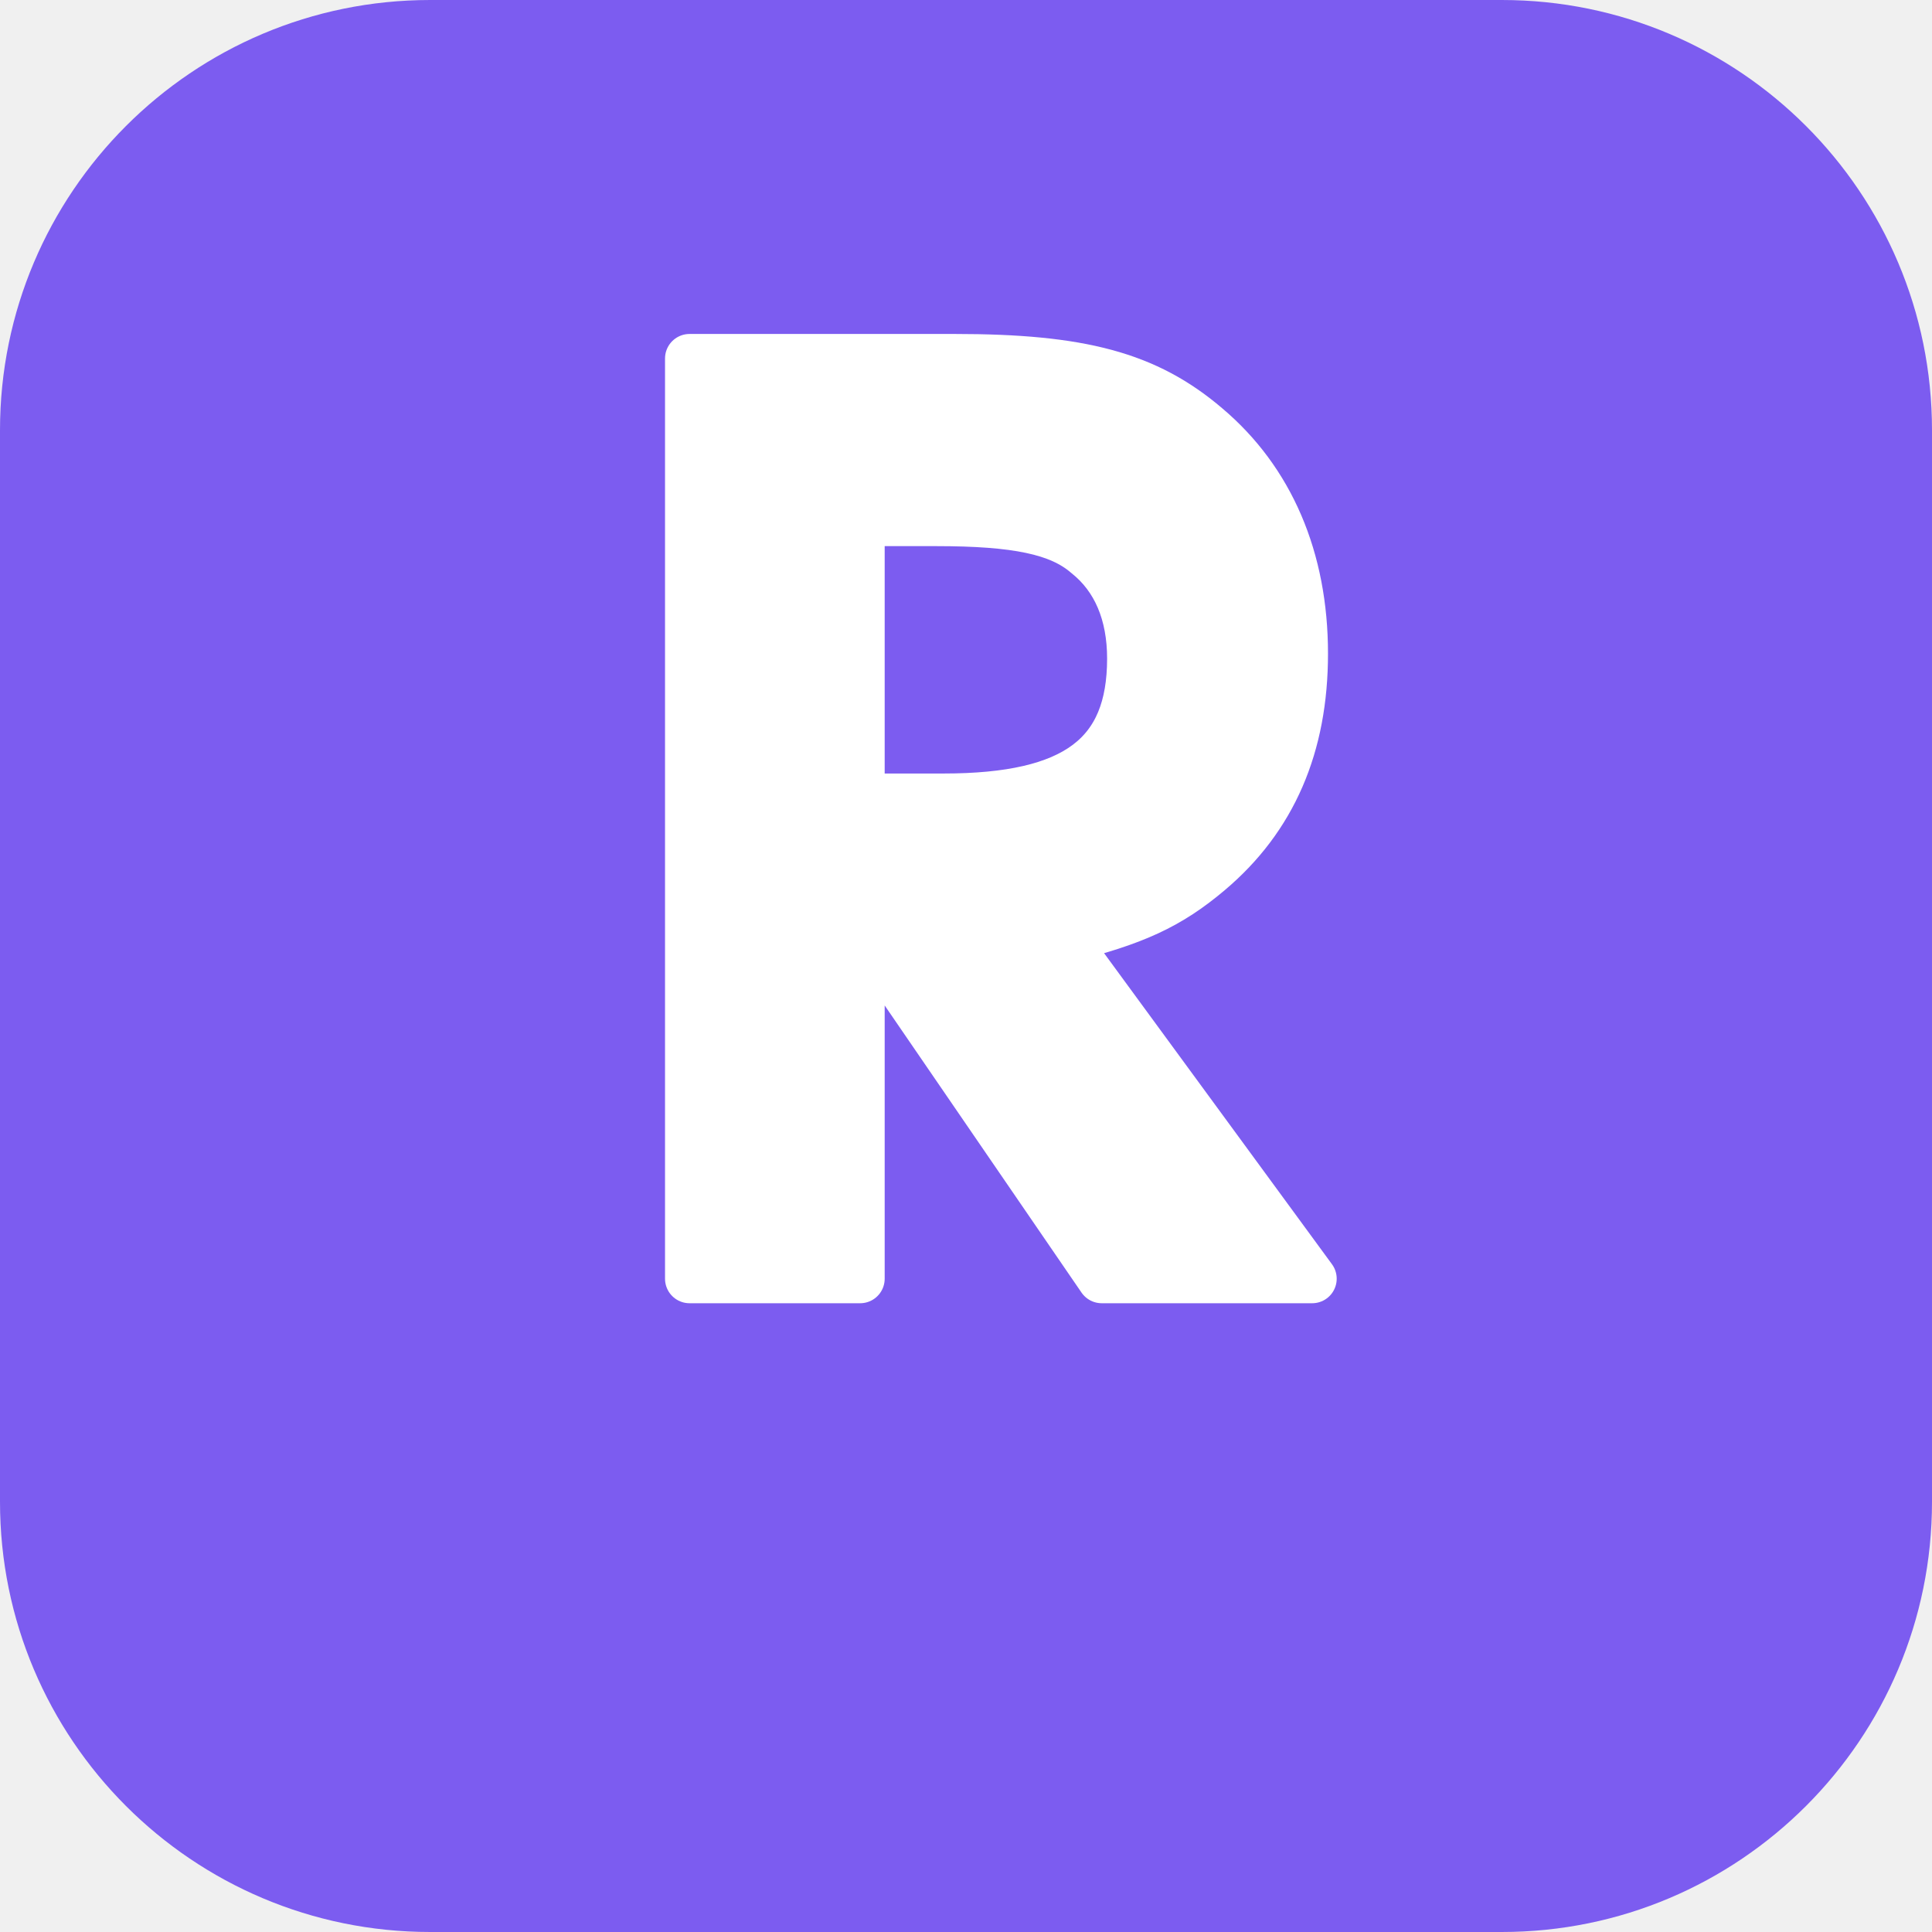
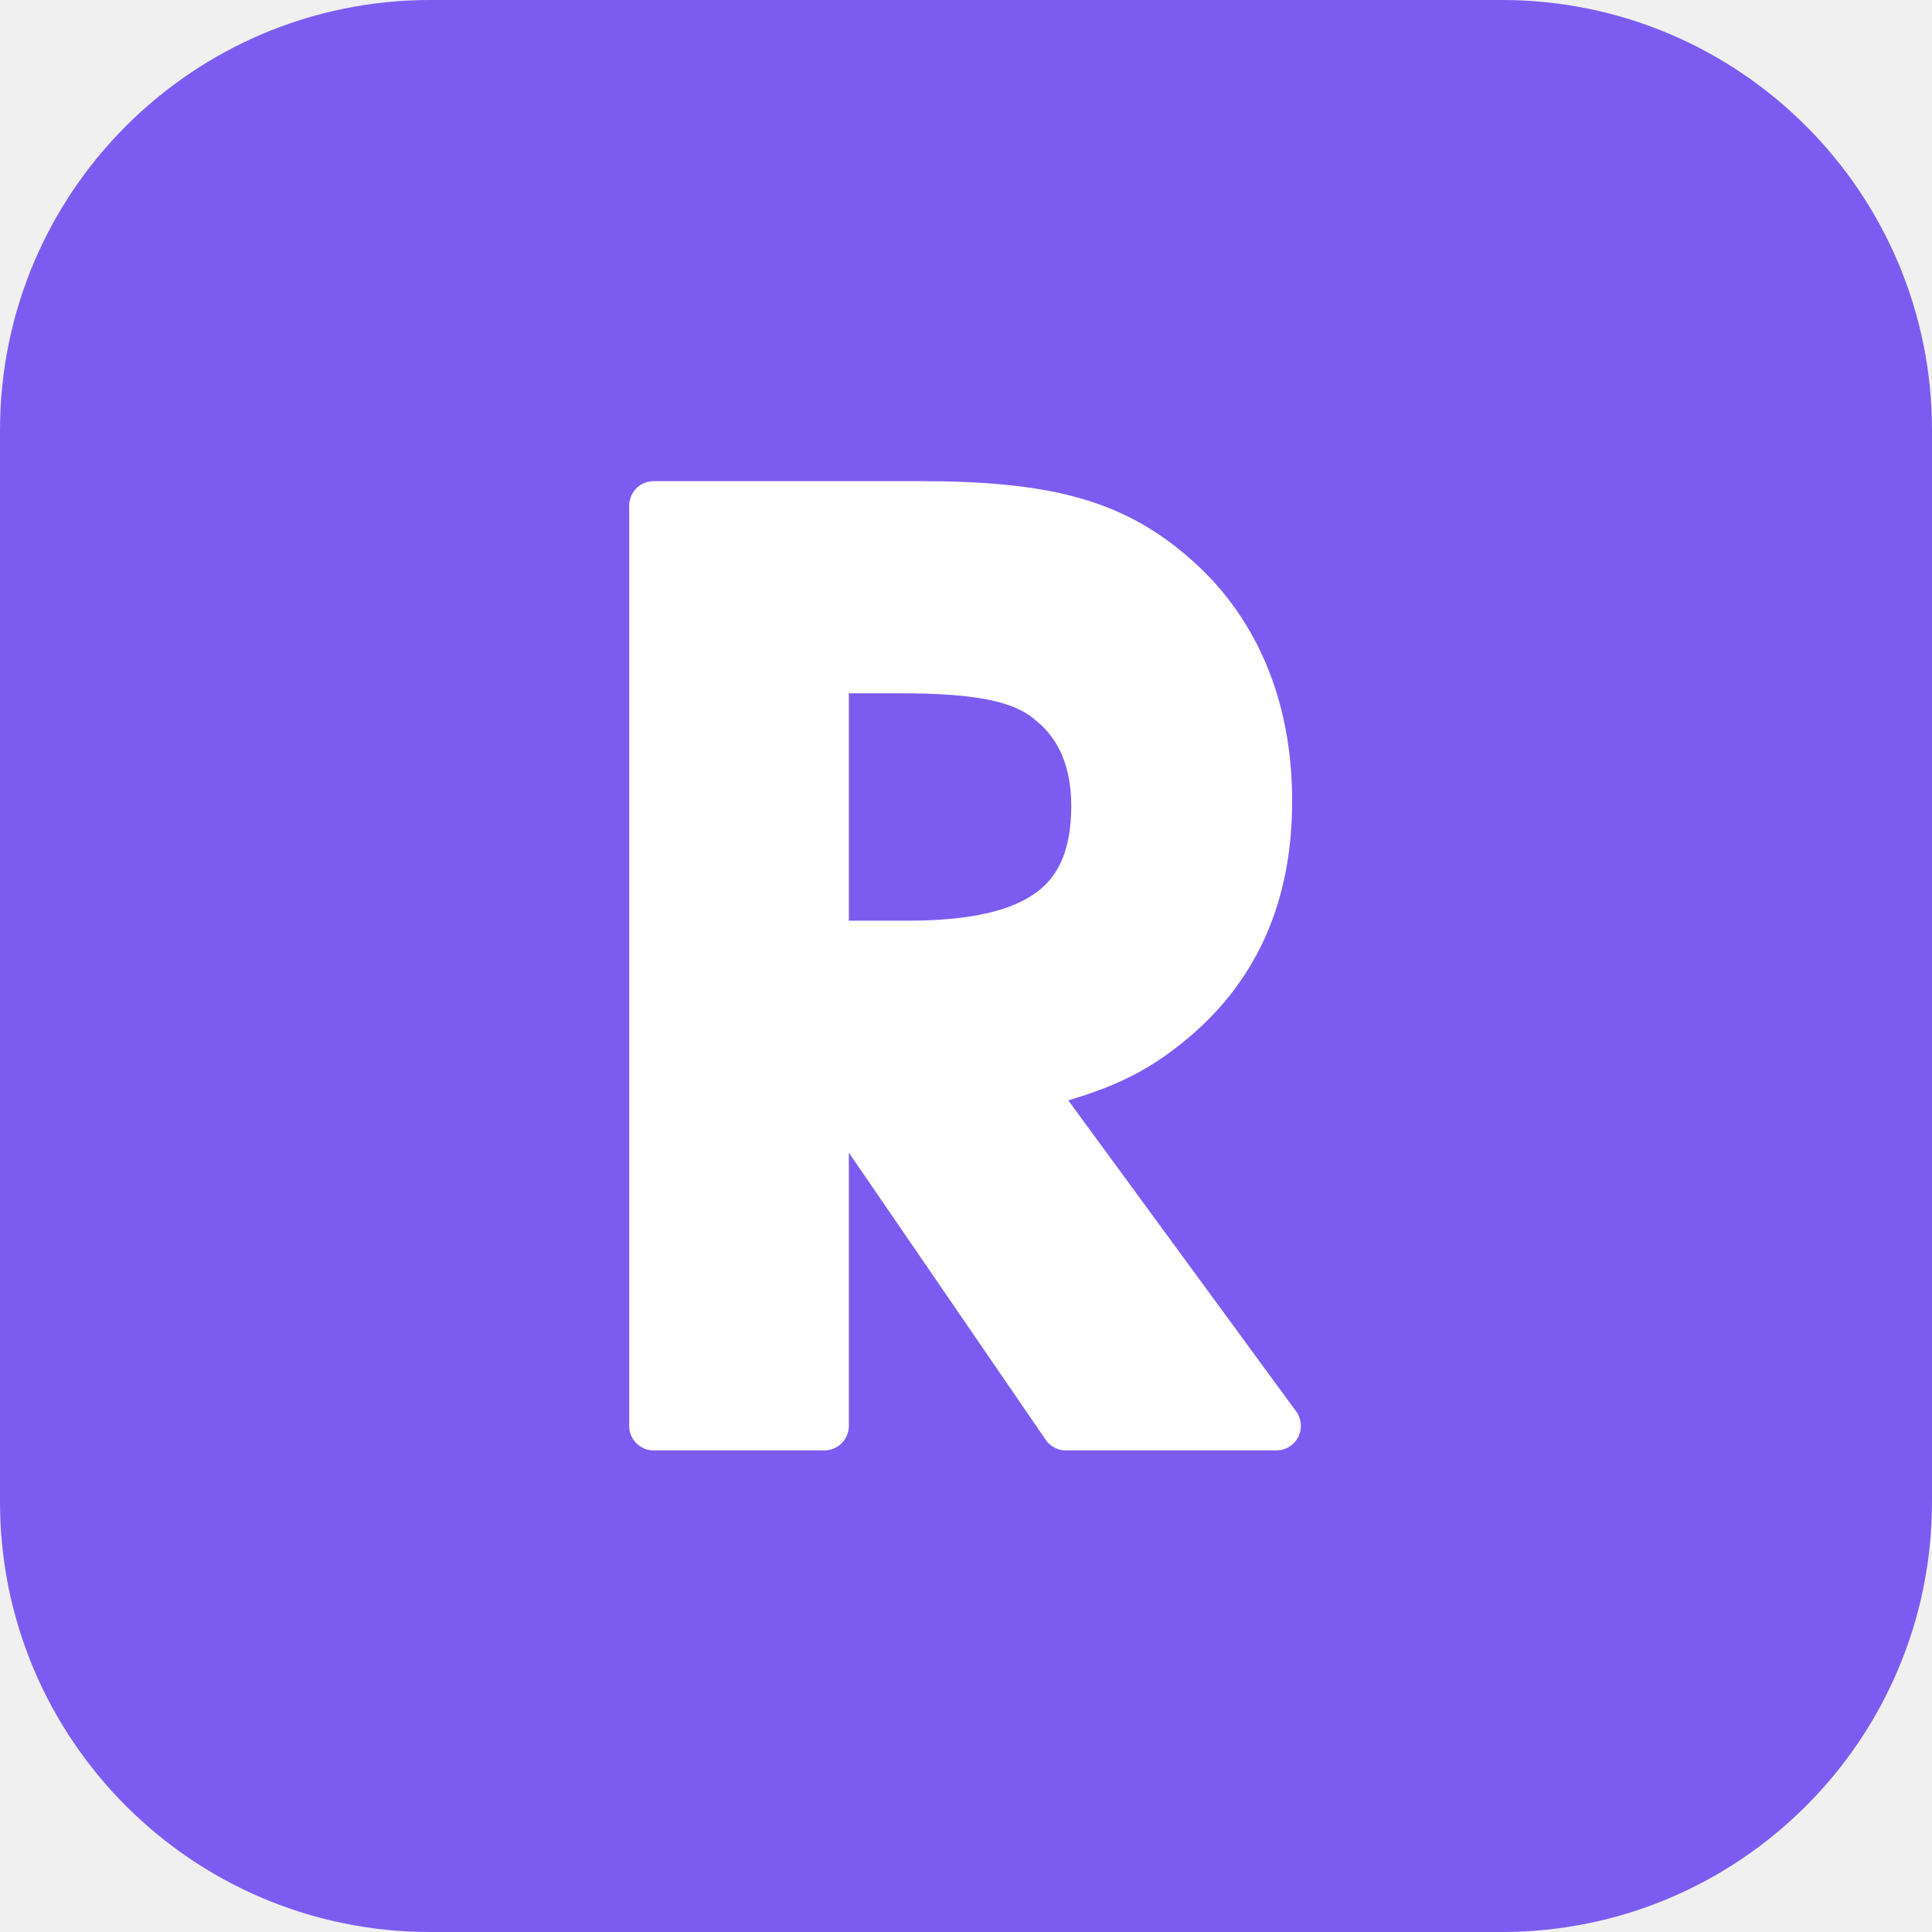
<svg xmlns="http://www.w3.org/2000/svg" width="1024" height="1024" viewBox="0 0 1024 1024">
  <rect x="0" y="0" width="1024" height="1024" rx="228" fill="#7c5cf0" />
-   <text x="512" y="520" fill="#ffffff" stroke="#ffffff" stroke-width="26" stroke-linejoin="round" stroke-linecap="round" paint-order="stroke" font-family="URW Gothic, DejaVu Sans, sans-serif" font-weight="bold" font-size="660" text-anchor="middle" dominant-baseline="central">R</text>
+   <text x="493" y="598" fill="#ffffff" stroke="#ffffff" stroke-width="26" stroke-linejoin="round" stroke-linecap="round" paint-order="stroke" font-family="URW Gothic, DejaVu Sans, sans-serif" font-weight="bold" font-size="660" text-anchor="middle" dominant-baseline="central">R</text>
</svg>
